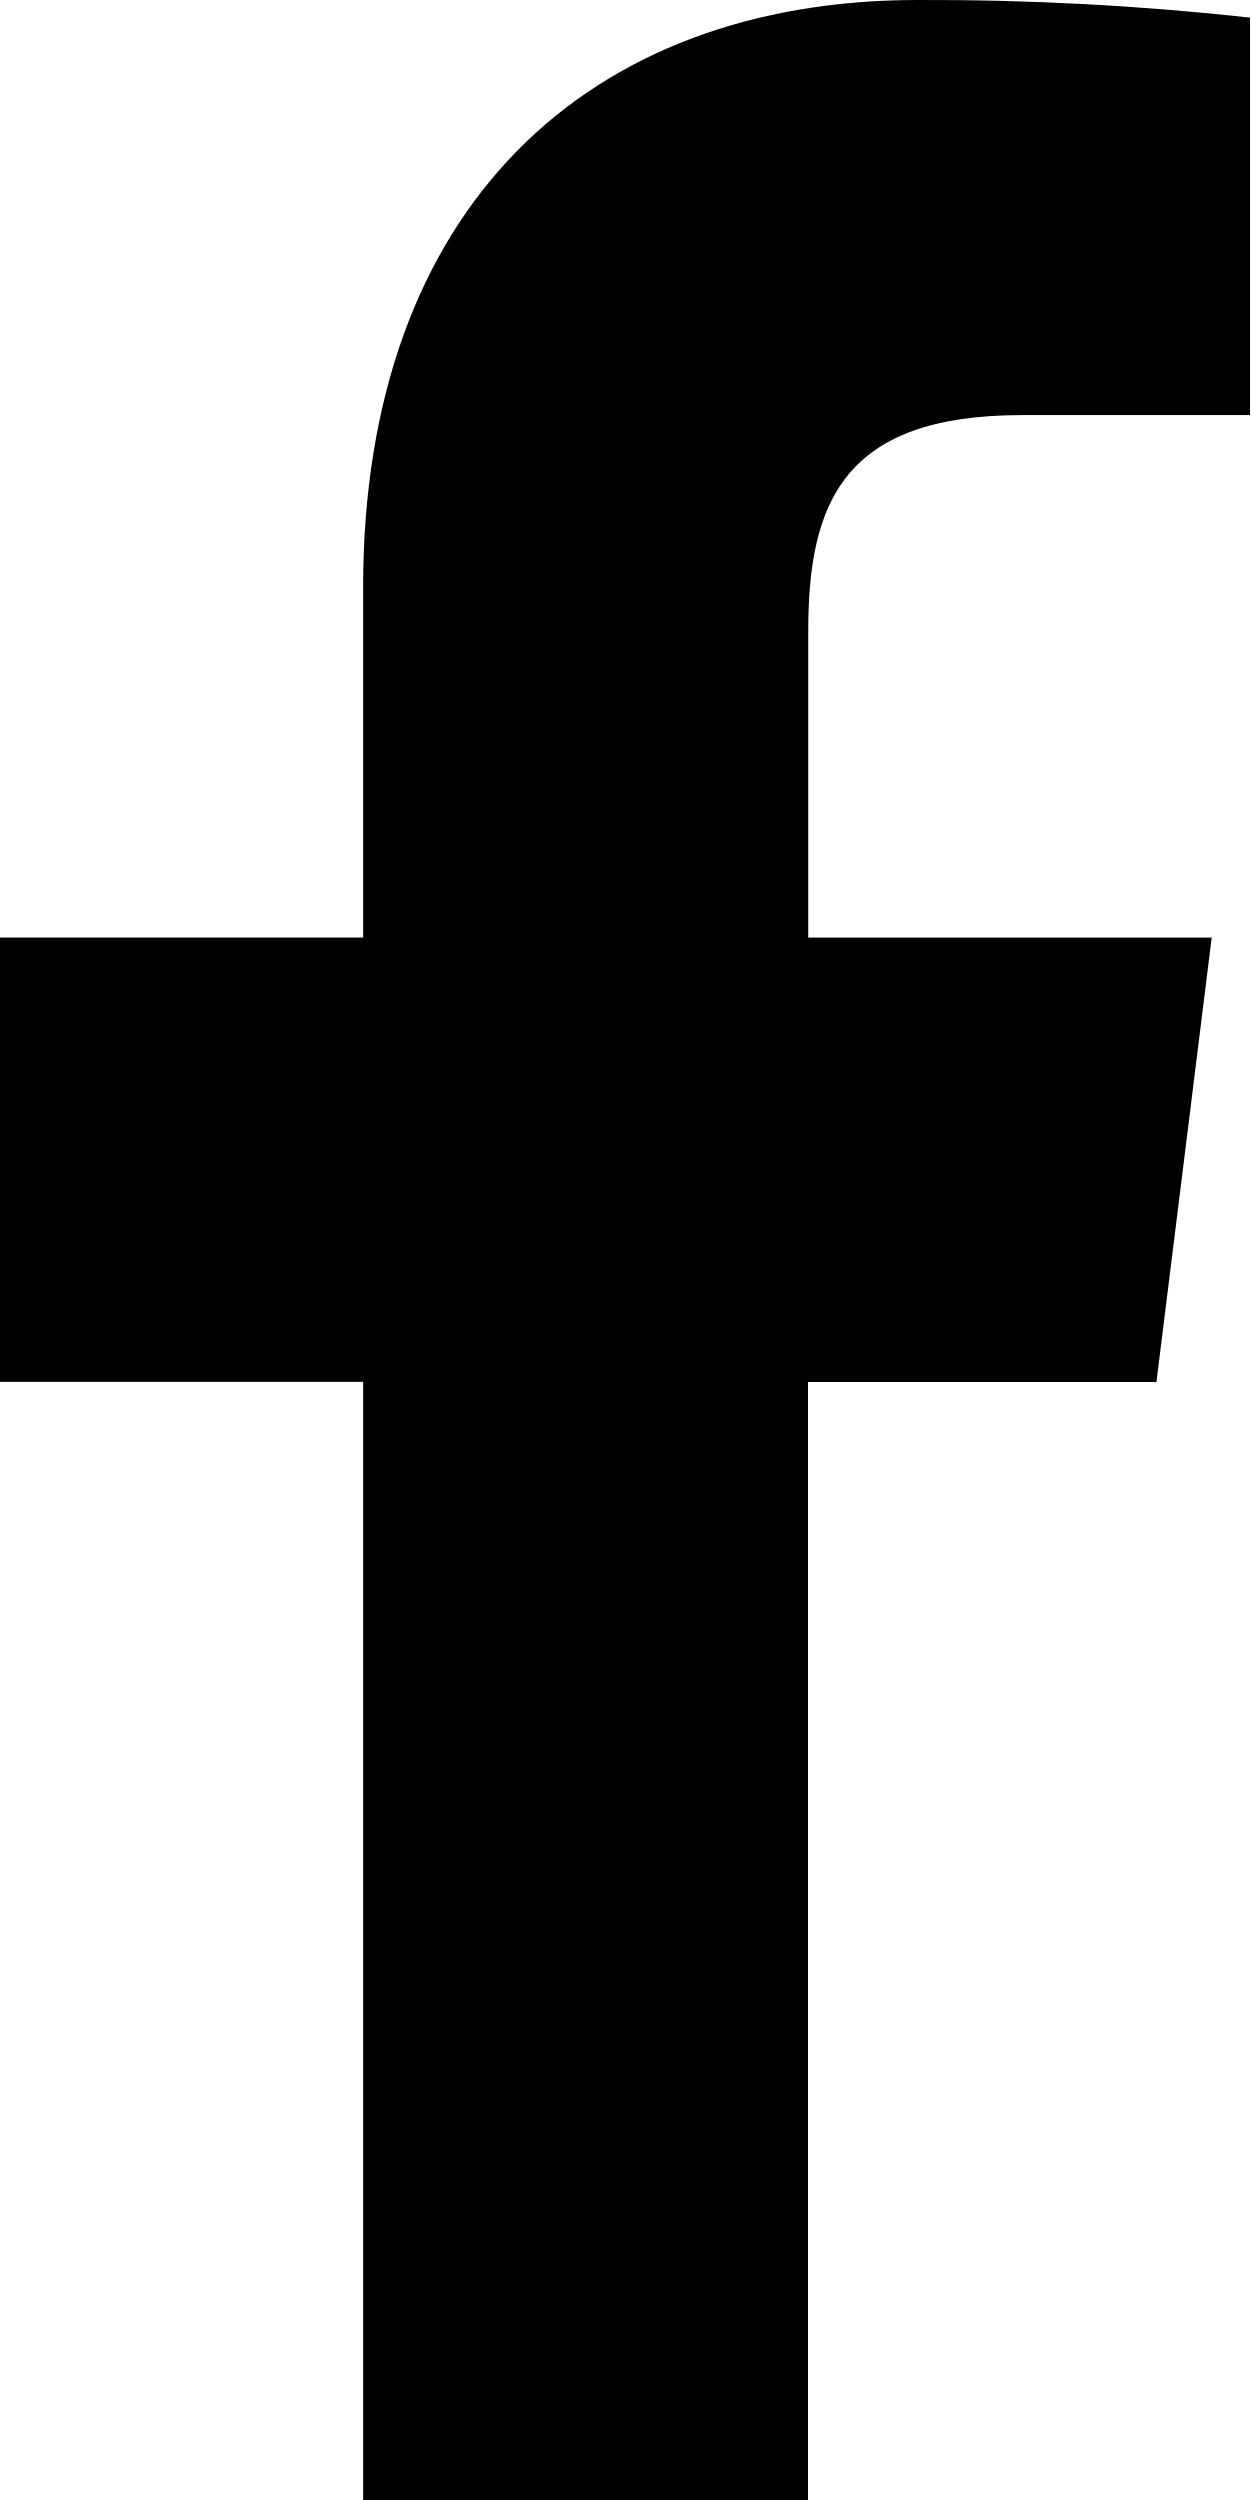
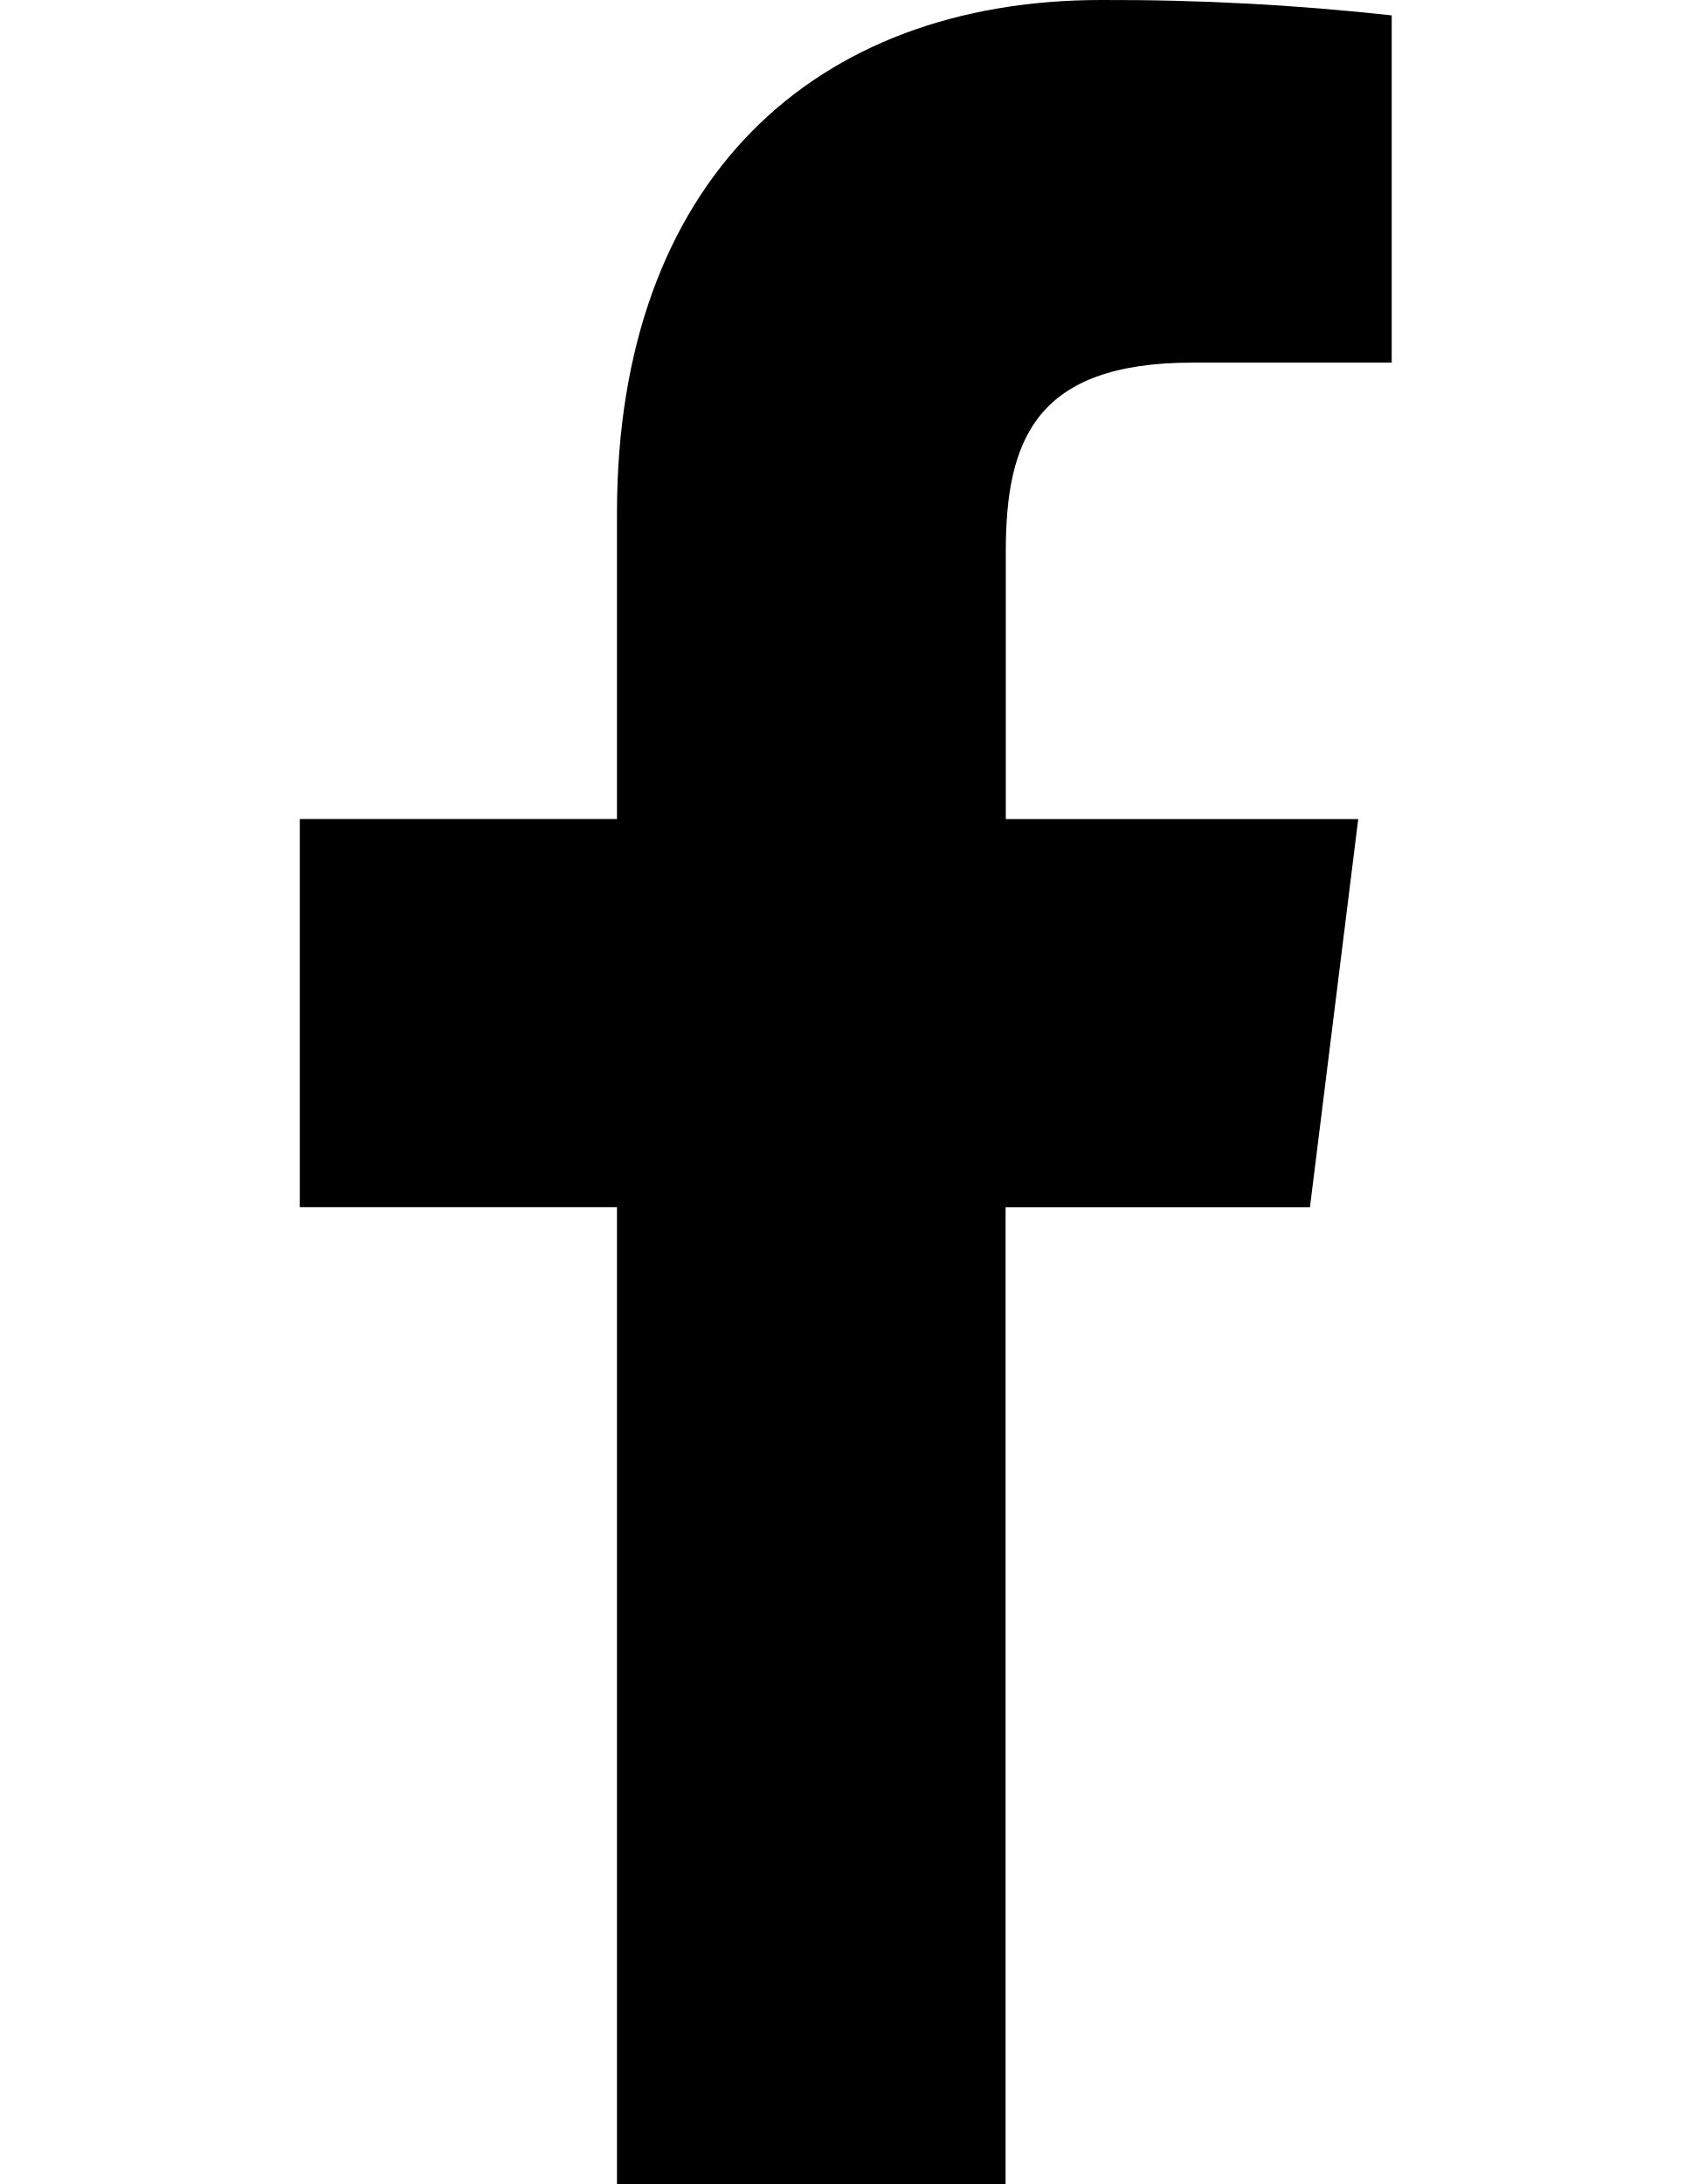
- <svg xmlns="http://www.w3.org/2000/svg" width="15.492" height="30.981" viewBox="0 0 15.492 30.981">
+ <svg xmlns="http://www.w3.org/2000/svg" width="15.492" height="20" viewBox="0 0 15.492 30.981">
  <path d="M18.85,5.144h2.828V.218A36.521,36.521,0,0,0,17.558,0c-4.078,0-6.871,2.565-6.871,7.279v4.339h-4.5v5.507h4.5V30.981H16.2V17.126h4.318l.685-5.507h-5V7.825c0-1.592.43-2.681,2.648-2.681Z" transform="translate(-6.187)" />
</svg>
